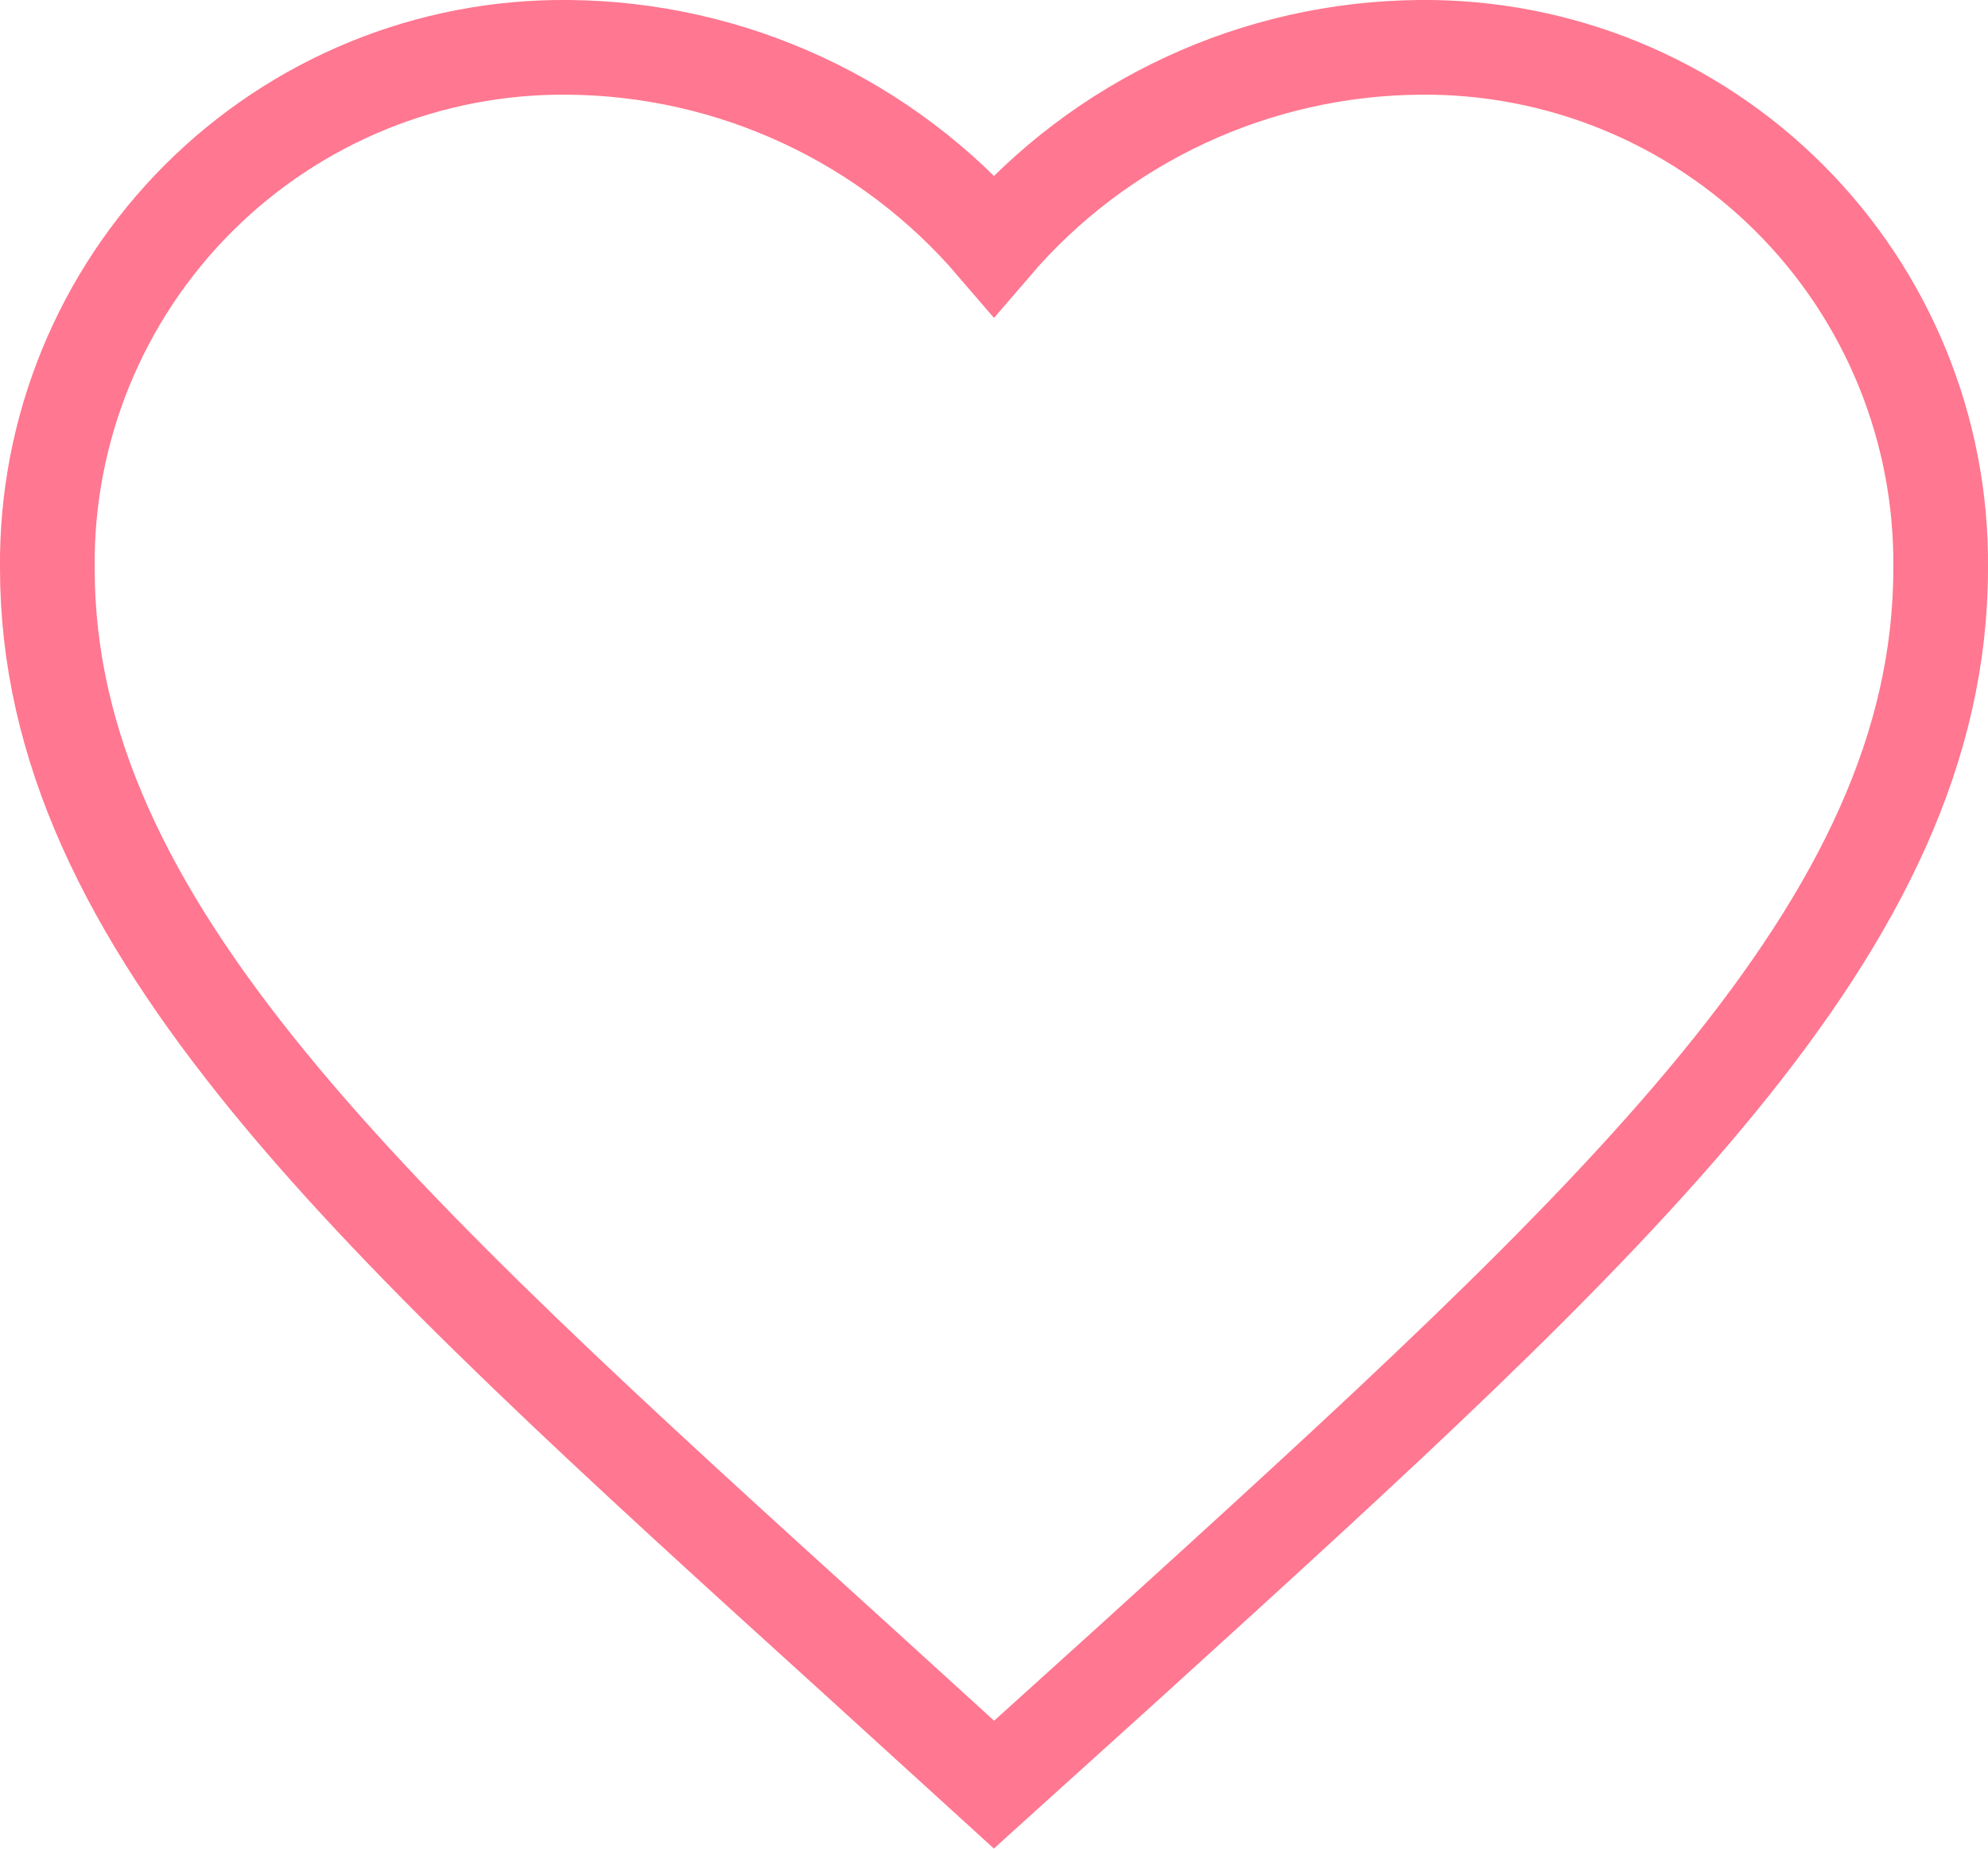
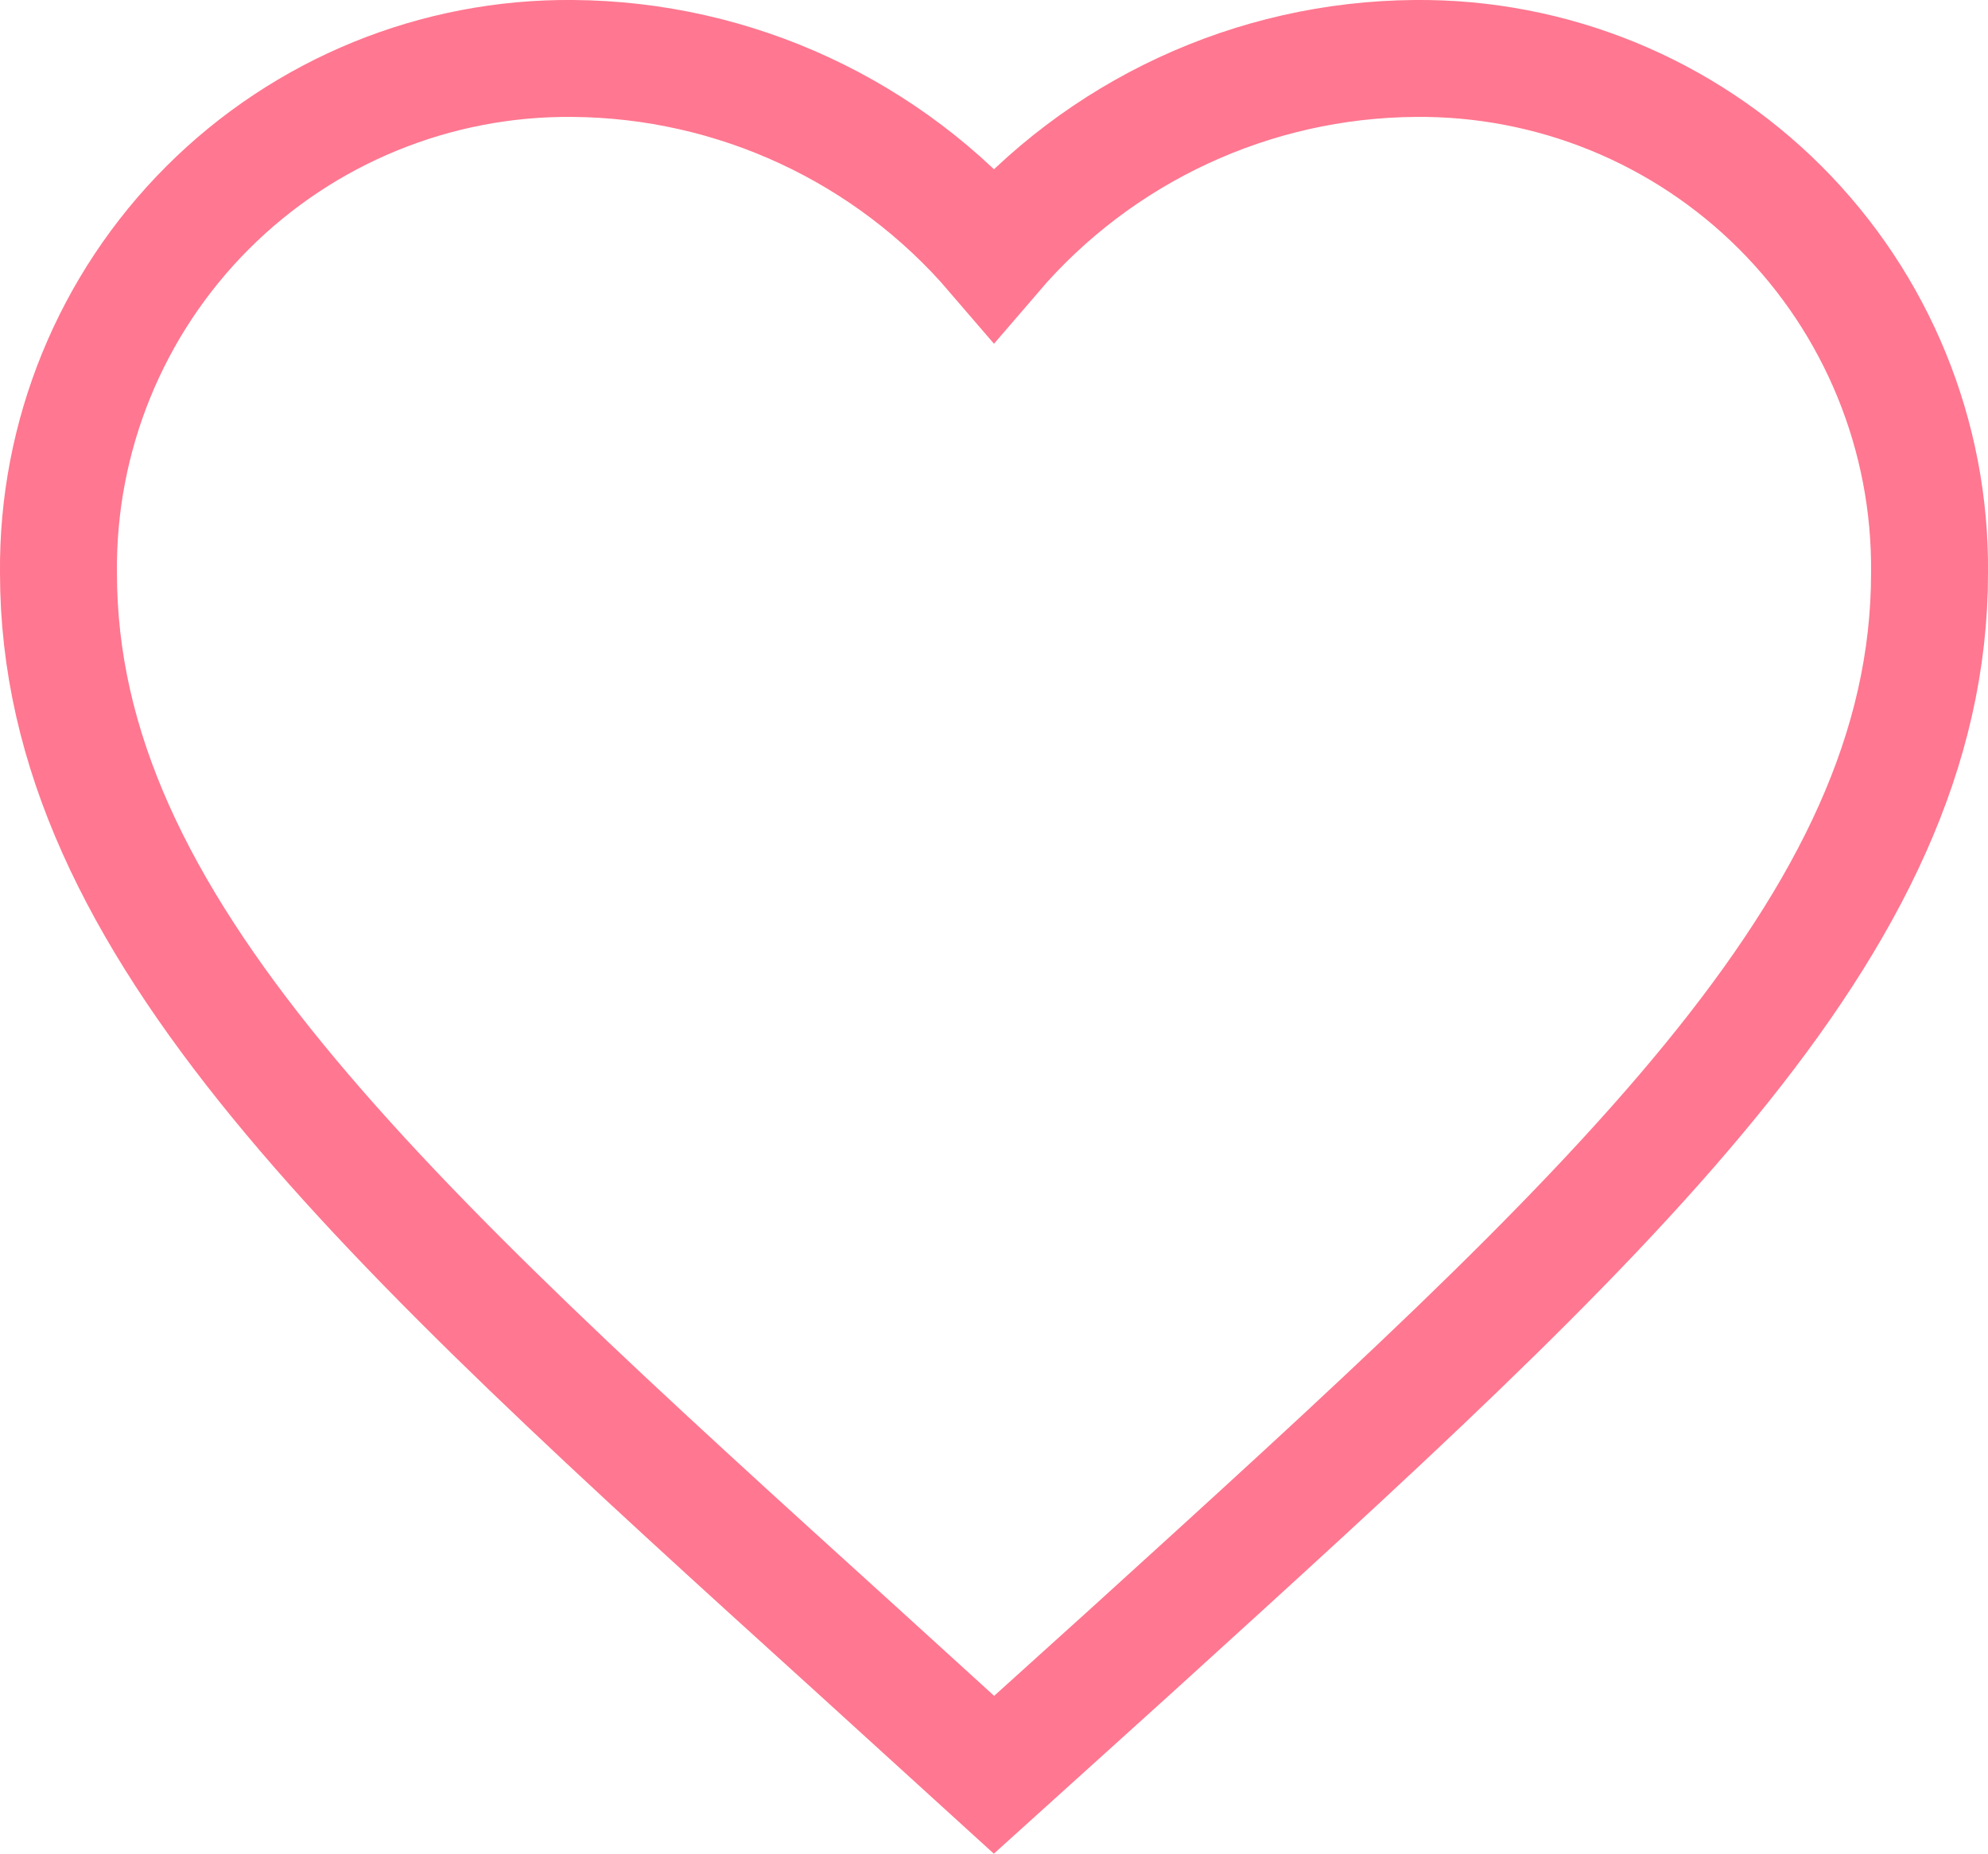
- <svg xmlns="http://www.w3.org/2000/svg" width="21" height="19.525" viewBox="0 0 21 19.525">
-   <path id="Path_5" data-name="Path 5" d="M12,21.35l-1.45-1.32C5.4,15.36,2,12.28,2,8.5A5.447,5.447,0,0,1,7.5,3,5.988,5.988,0,0,1,12,5.09,5.988,5.988,0,0,1,16.5,3,5.447,5.447,0,0,1,22,8.5c0,3.78-3.4,6.86-8.55,11.54Z" transform="translate(-1.5 -2.5)" fill="none" stroke="#ff7790" stroke-width="1" />
+ <svg xmlns="http://www.w3.org/2000/svg" width="17" height="15.855" viewBox="0 0 17 15.855">
+   <path id="Path_5" data-name="Path 5" d="M10,17.68,8.84,16.624C4.72,12.888,2,10.424,2,7.4A4.357,4.357,0,0,1,6.4,3,4.791,4.791,0,0,1,10,4.672,4.791,4.791,0,0,1,13.6,3,4.357,4.357,0,0,1,18,7.4c0,3.024-2.72,5.488-6.84,9.232Z" transform="translate(-1.5 -2.5)" fill="none" stroke="#ff7790" stroke-width="1" />
</svg>
